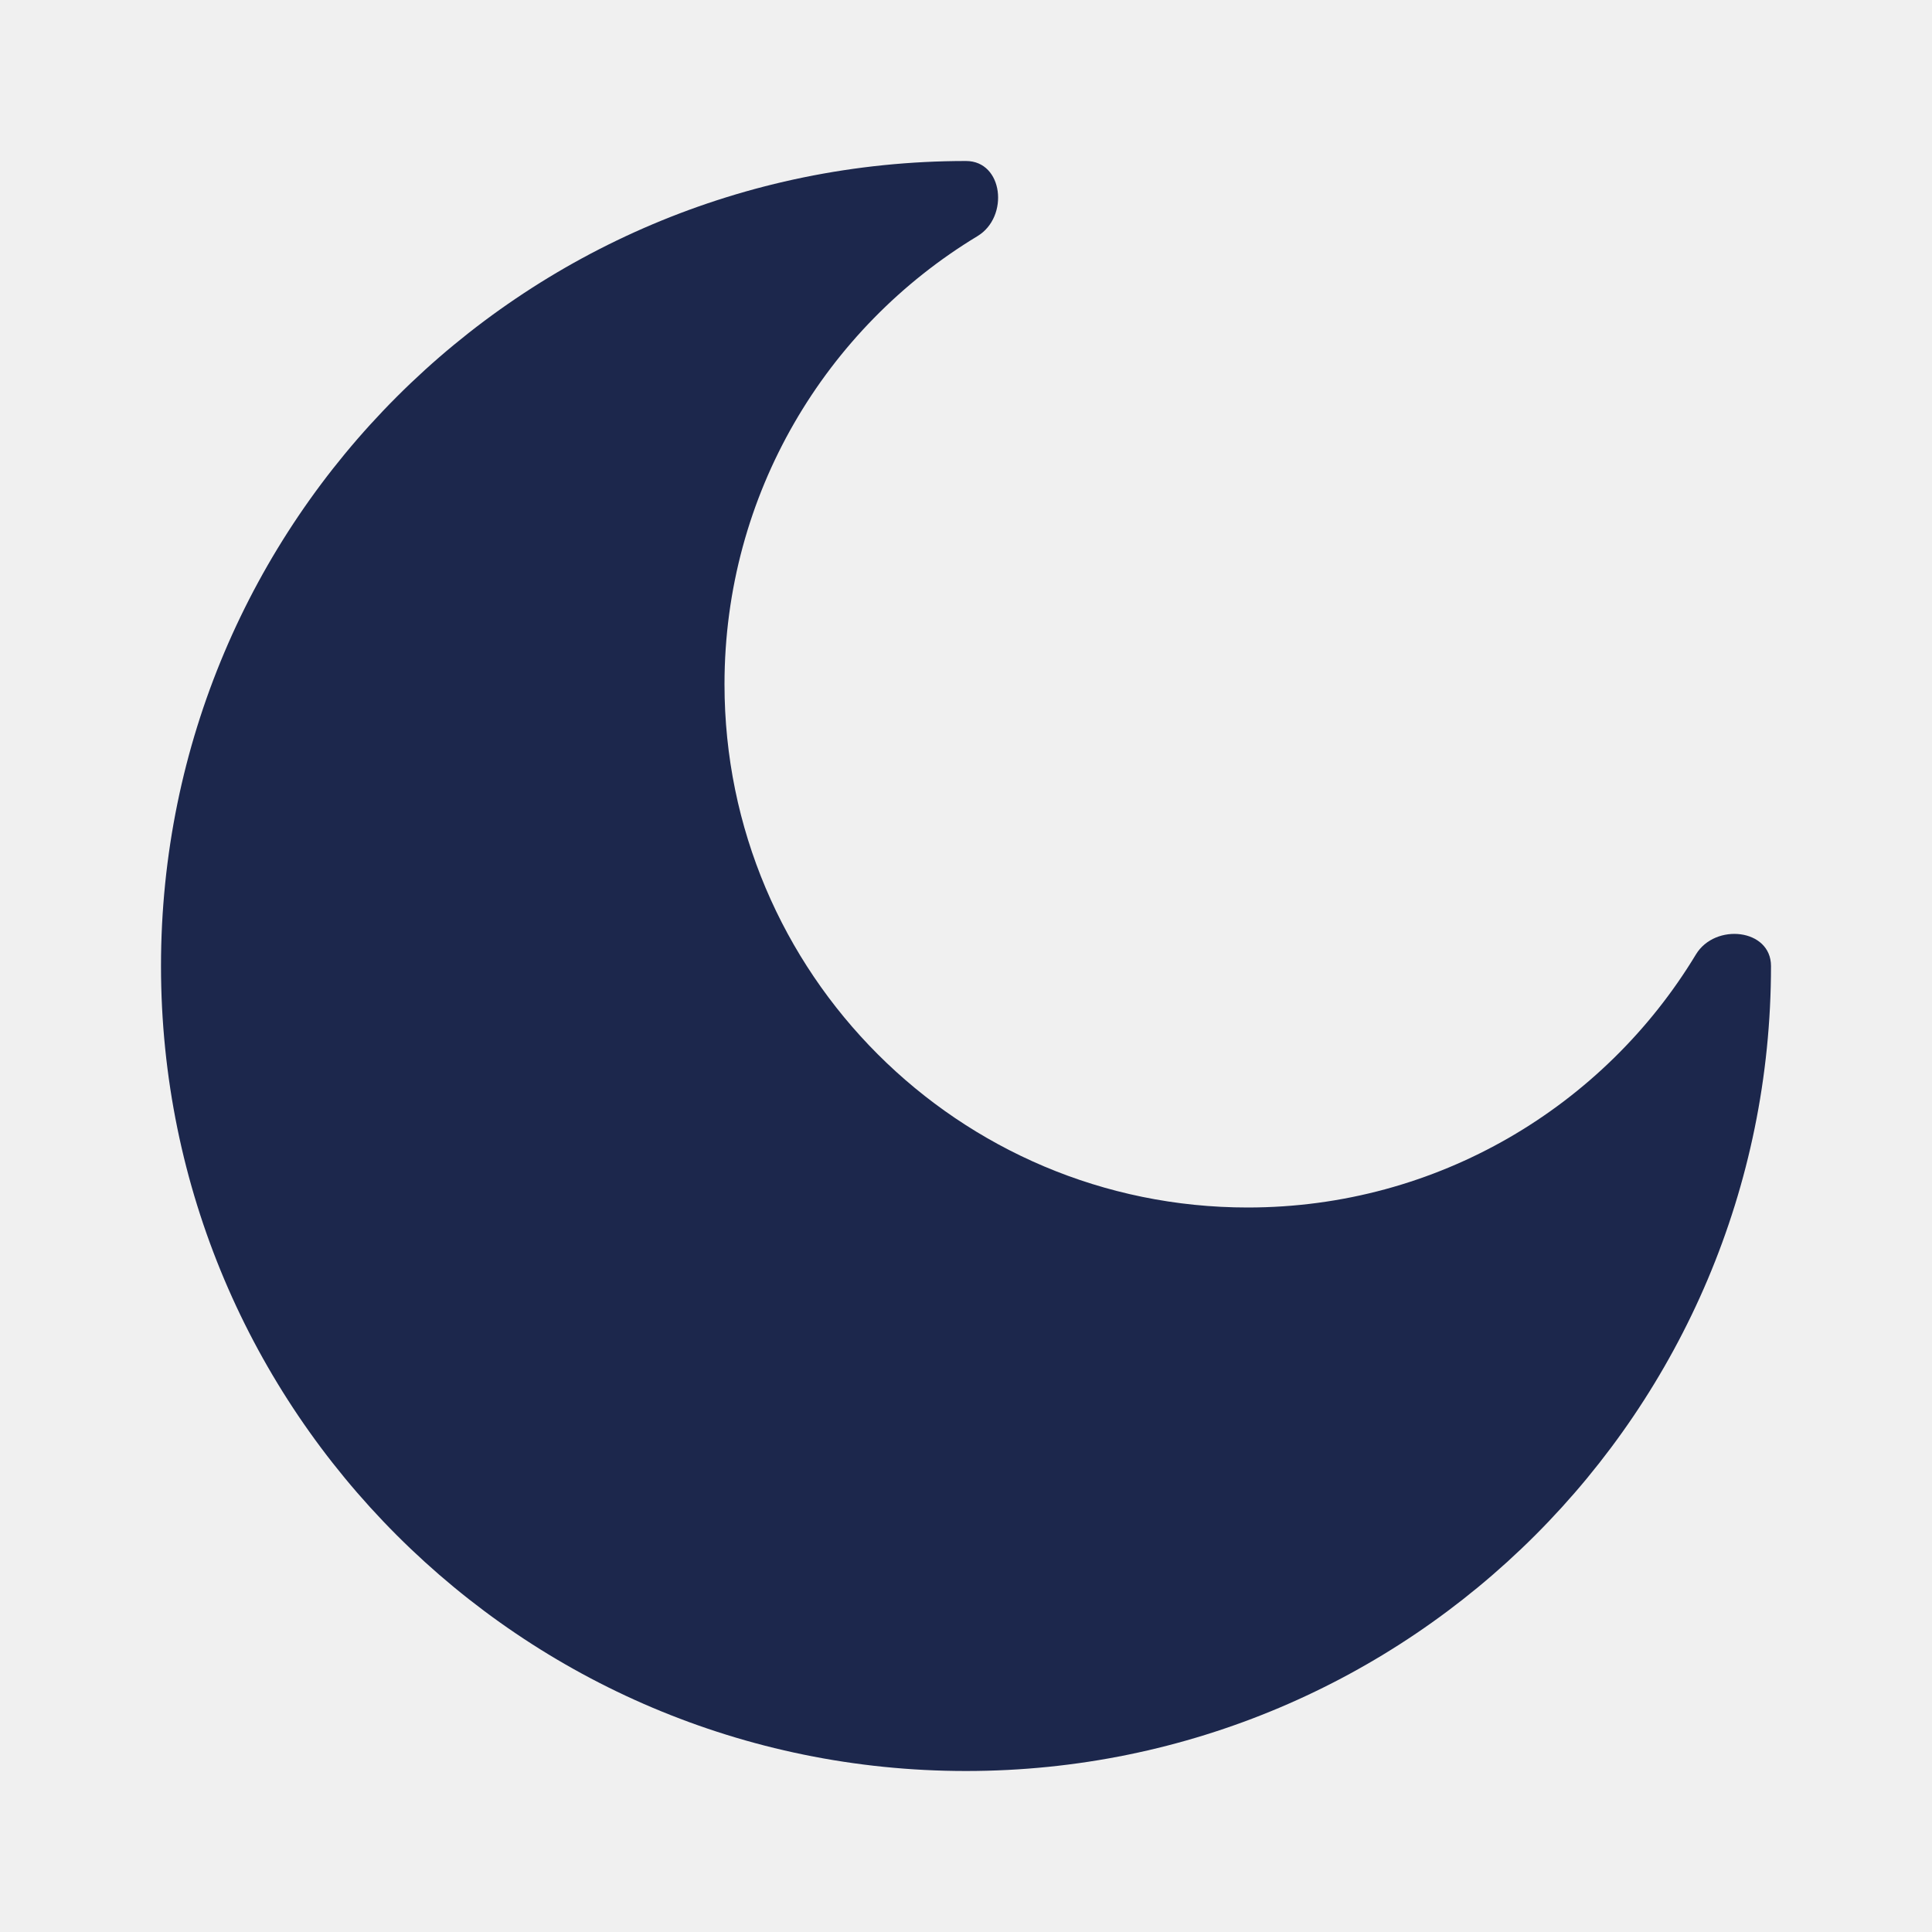
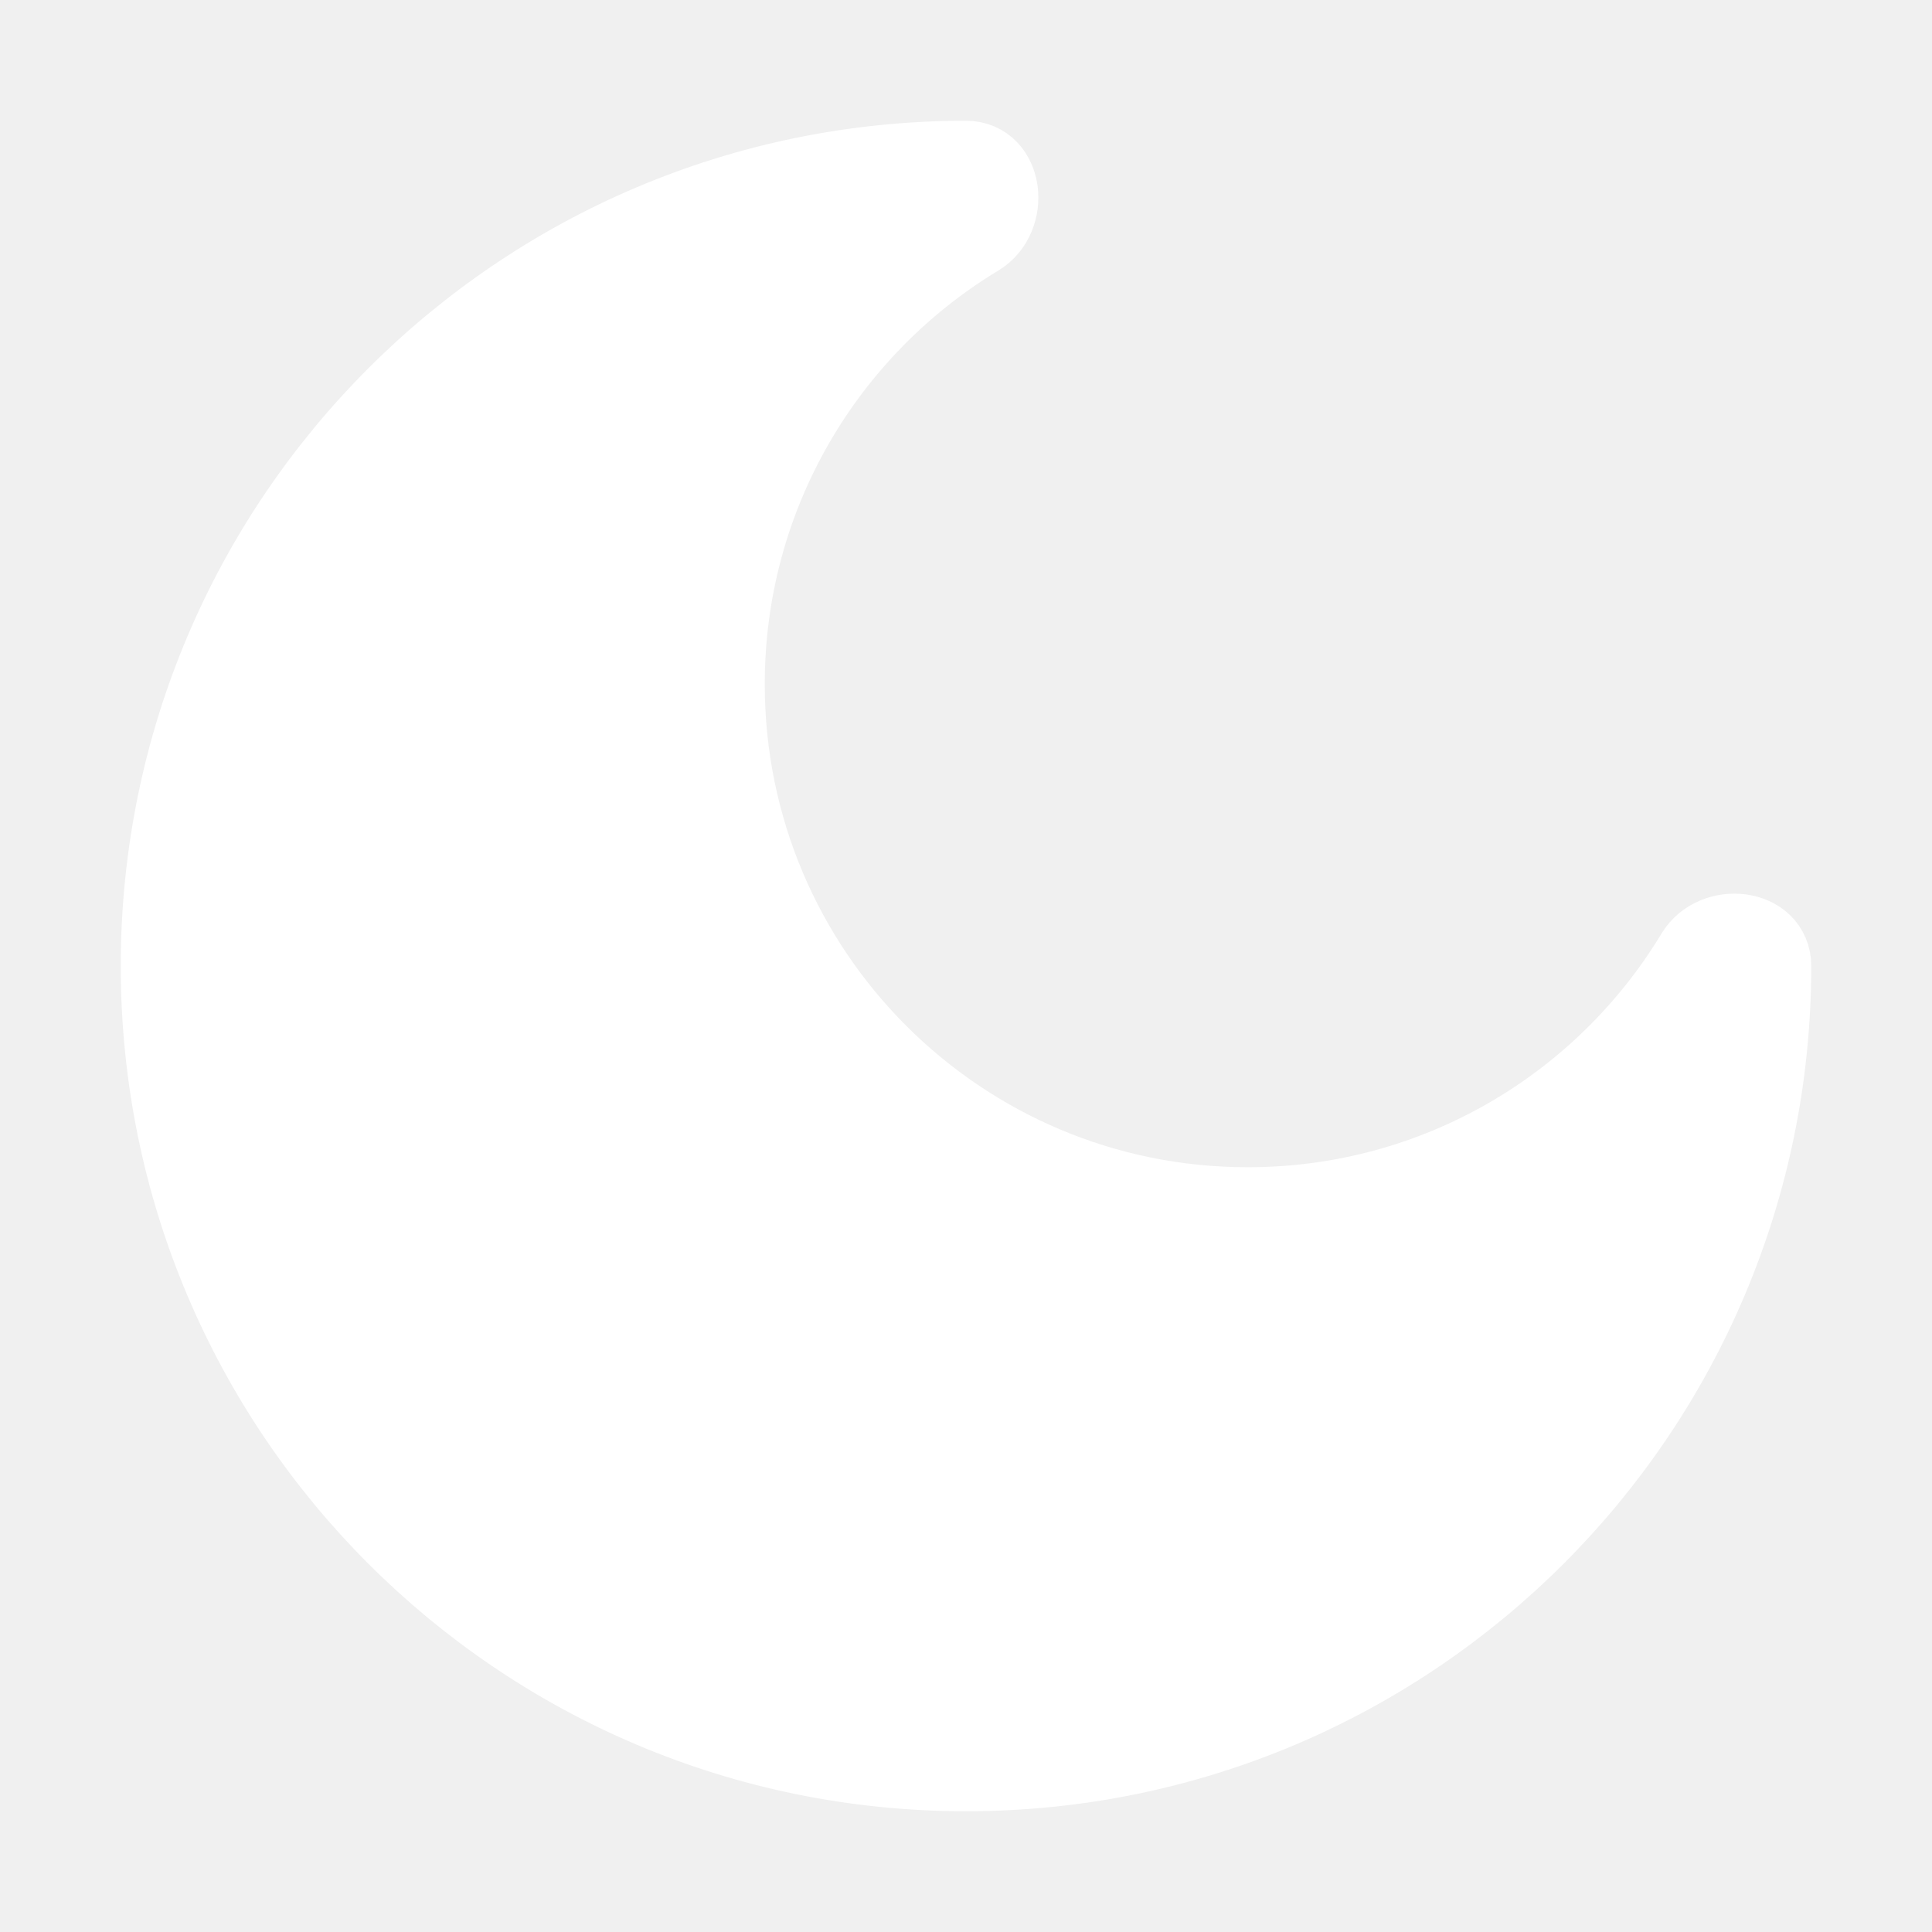
- <svg xmlns="http://www.w3.org/2000/svg" width="64px" height="64px" viewBox="0 0 24 24" fill="none">
+ <svg xmlns="http://www.w3.org/2000/svg" width="64px" height="64px" viewBox="0 0 24 24" fill="none" stroke="#ffffff">
  <g id="SVGRepo_bgCarrier" stroke-width="0" />
  <g id="SVGRepo_tracerCarrier" stroke-linecap="round" stroke-linejoin="round" />
  <g id="SVGRepo_iconCarrier">
-     <path d="M12 22C17.523 22 22 17.523 22 12C22 11.537 21.306 11.461 21.067 11.857C19.929 13.741 17.861 15 15.5 15C11.91 15 9 12.09 9 8.5C9 6.138 10.259 4.071 12.143 2.933C12.539 2.693 12.463 2 12 2C6.477 2 2 6.477 2 12C2 17.523 6.477 22 12 22Z" fill="#1C274C" />
+     <path d="M12 22C17.523 22 22 17.523 22 12C22 11.537 21.306 11.461 21.067 11.857C19.929 13.741 17.861 15 15.5 15C11.91 15 9 12.09 9 8.5C9 6.138 10.259 4.071 12.143 2.933C12.539 2.693 12.463 2 12 2C6.477 2 2 6.477 2 12C2 17.523 6.477 22 12 22Z" fill="#ffffff" />
  </g>
</svg>
